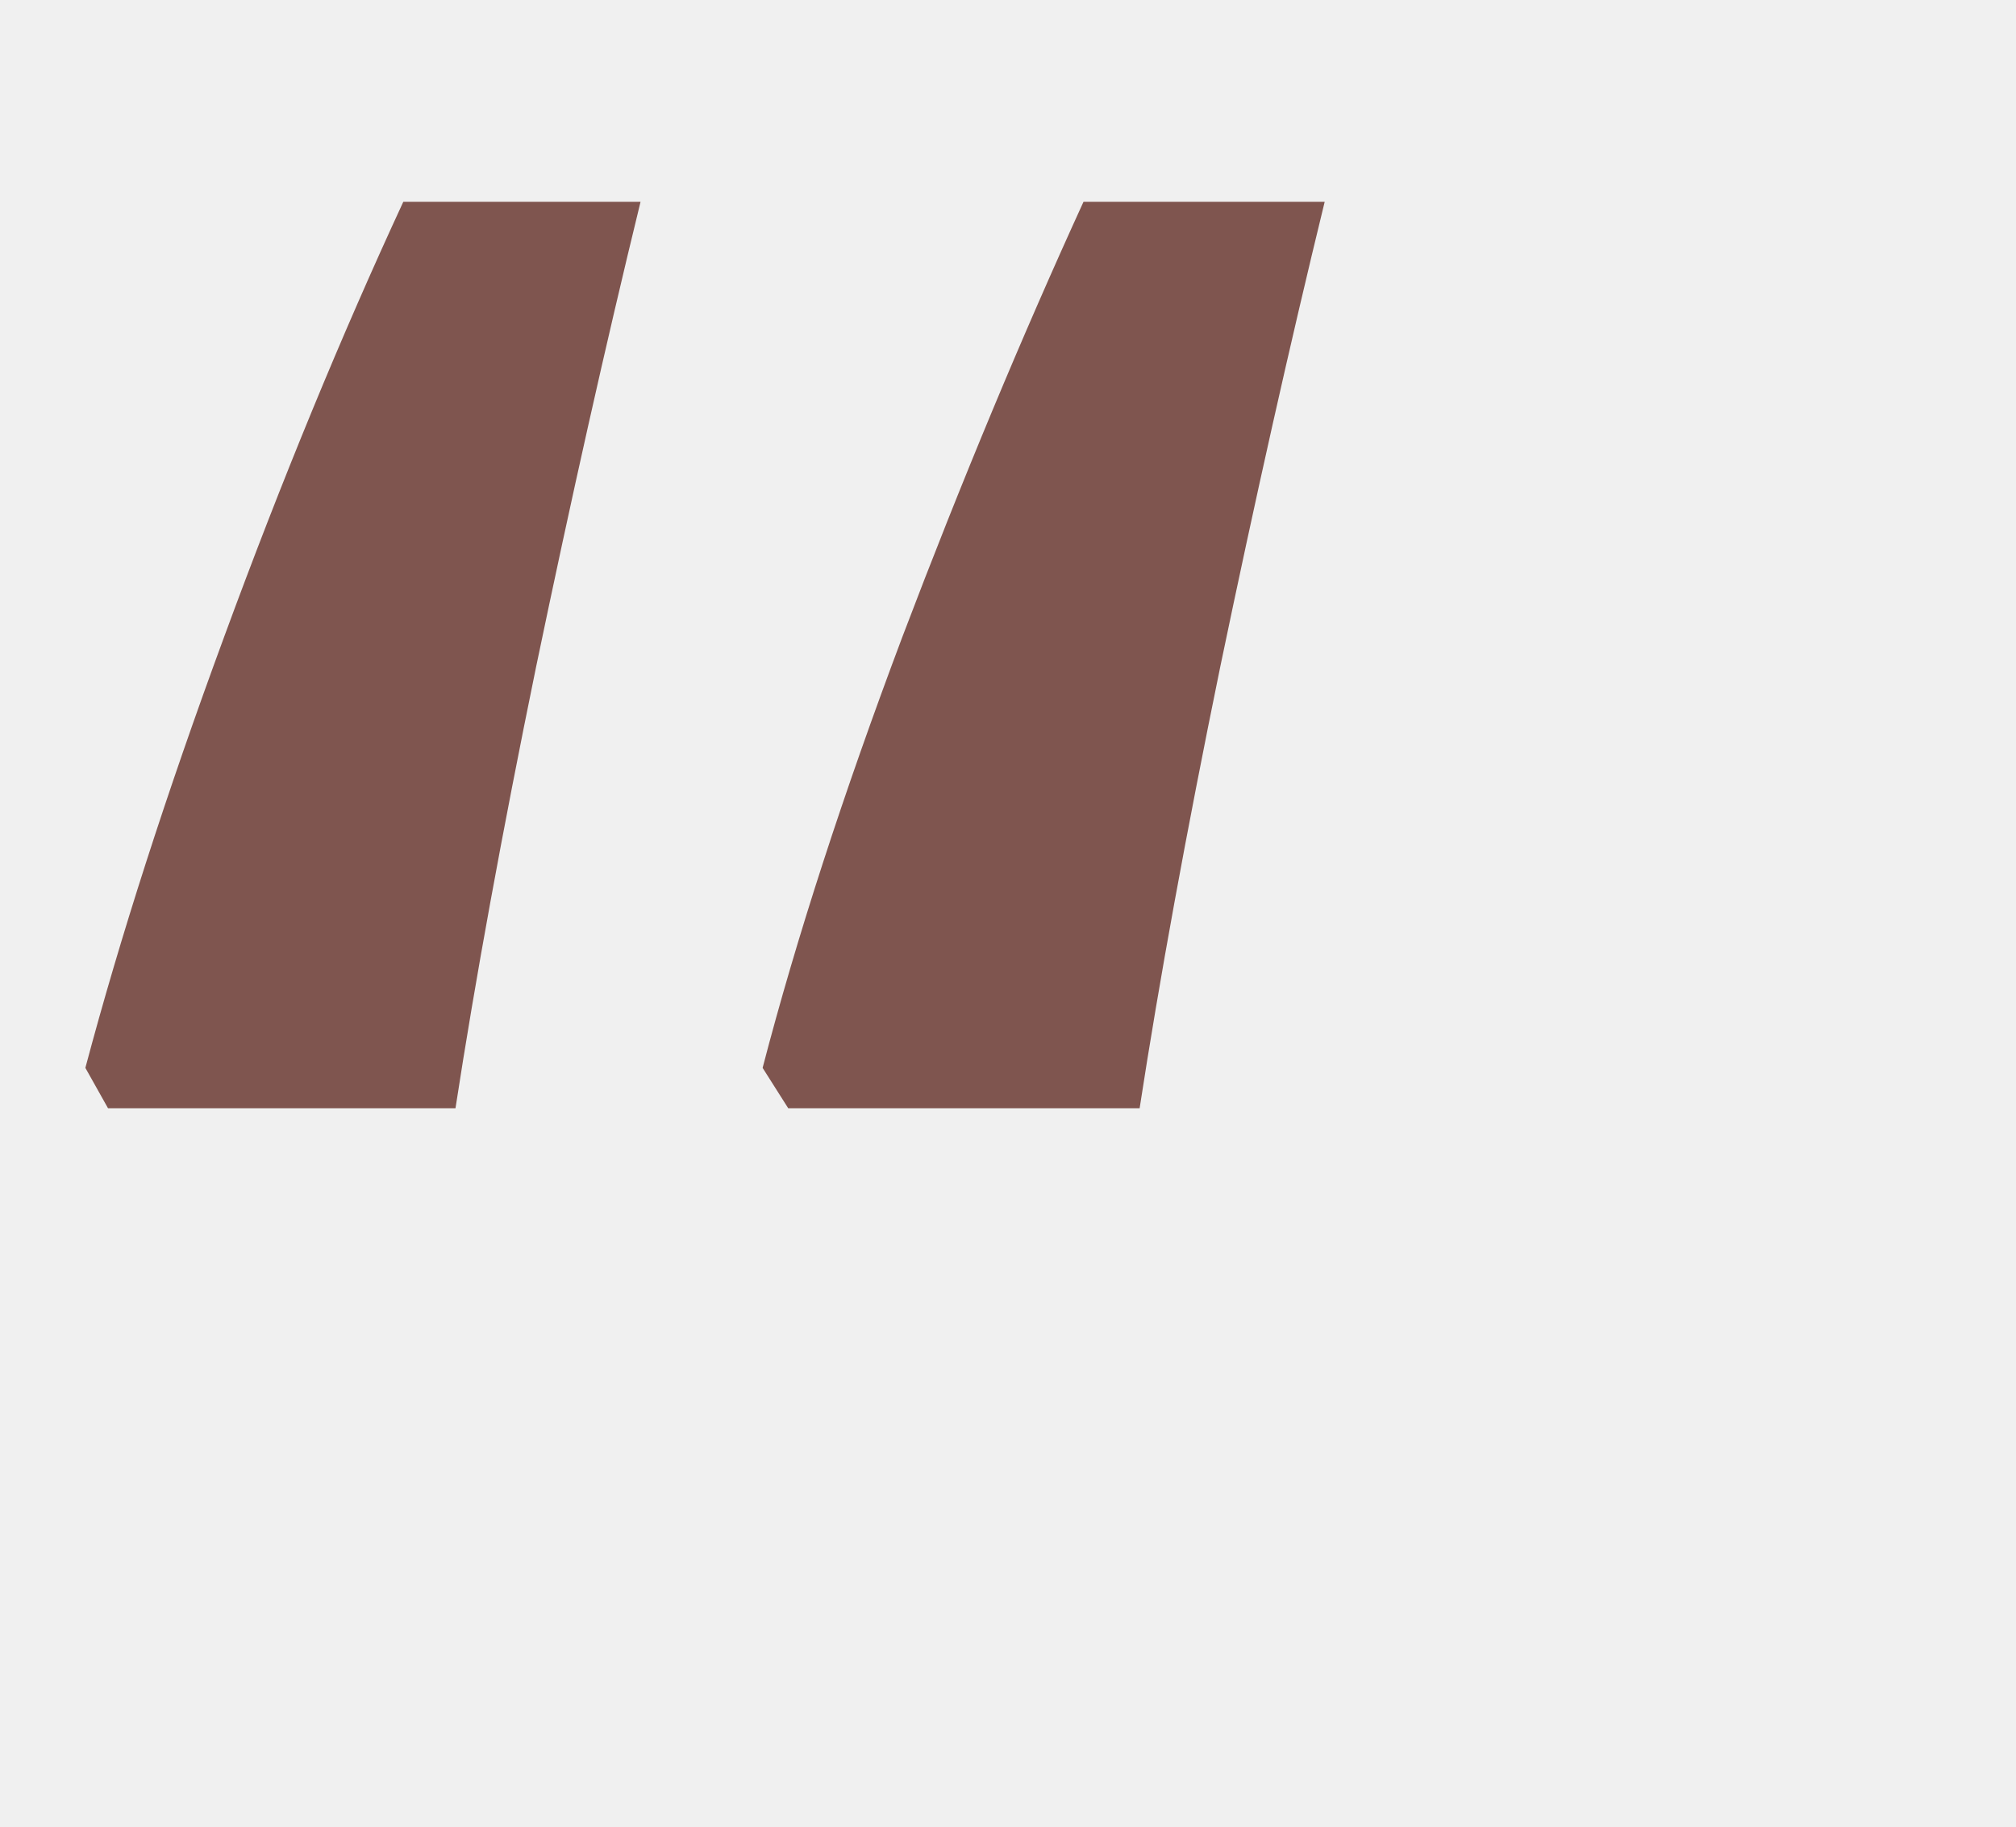
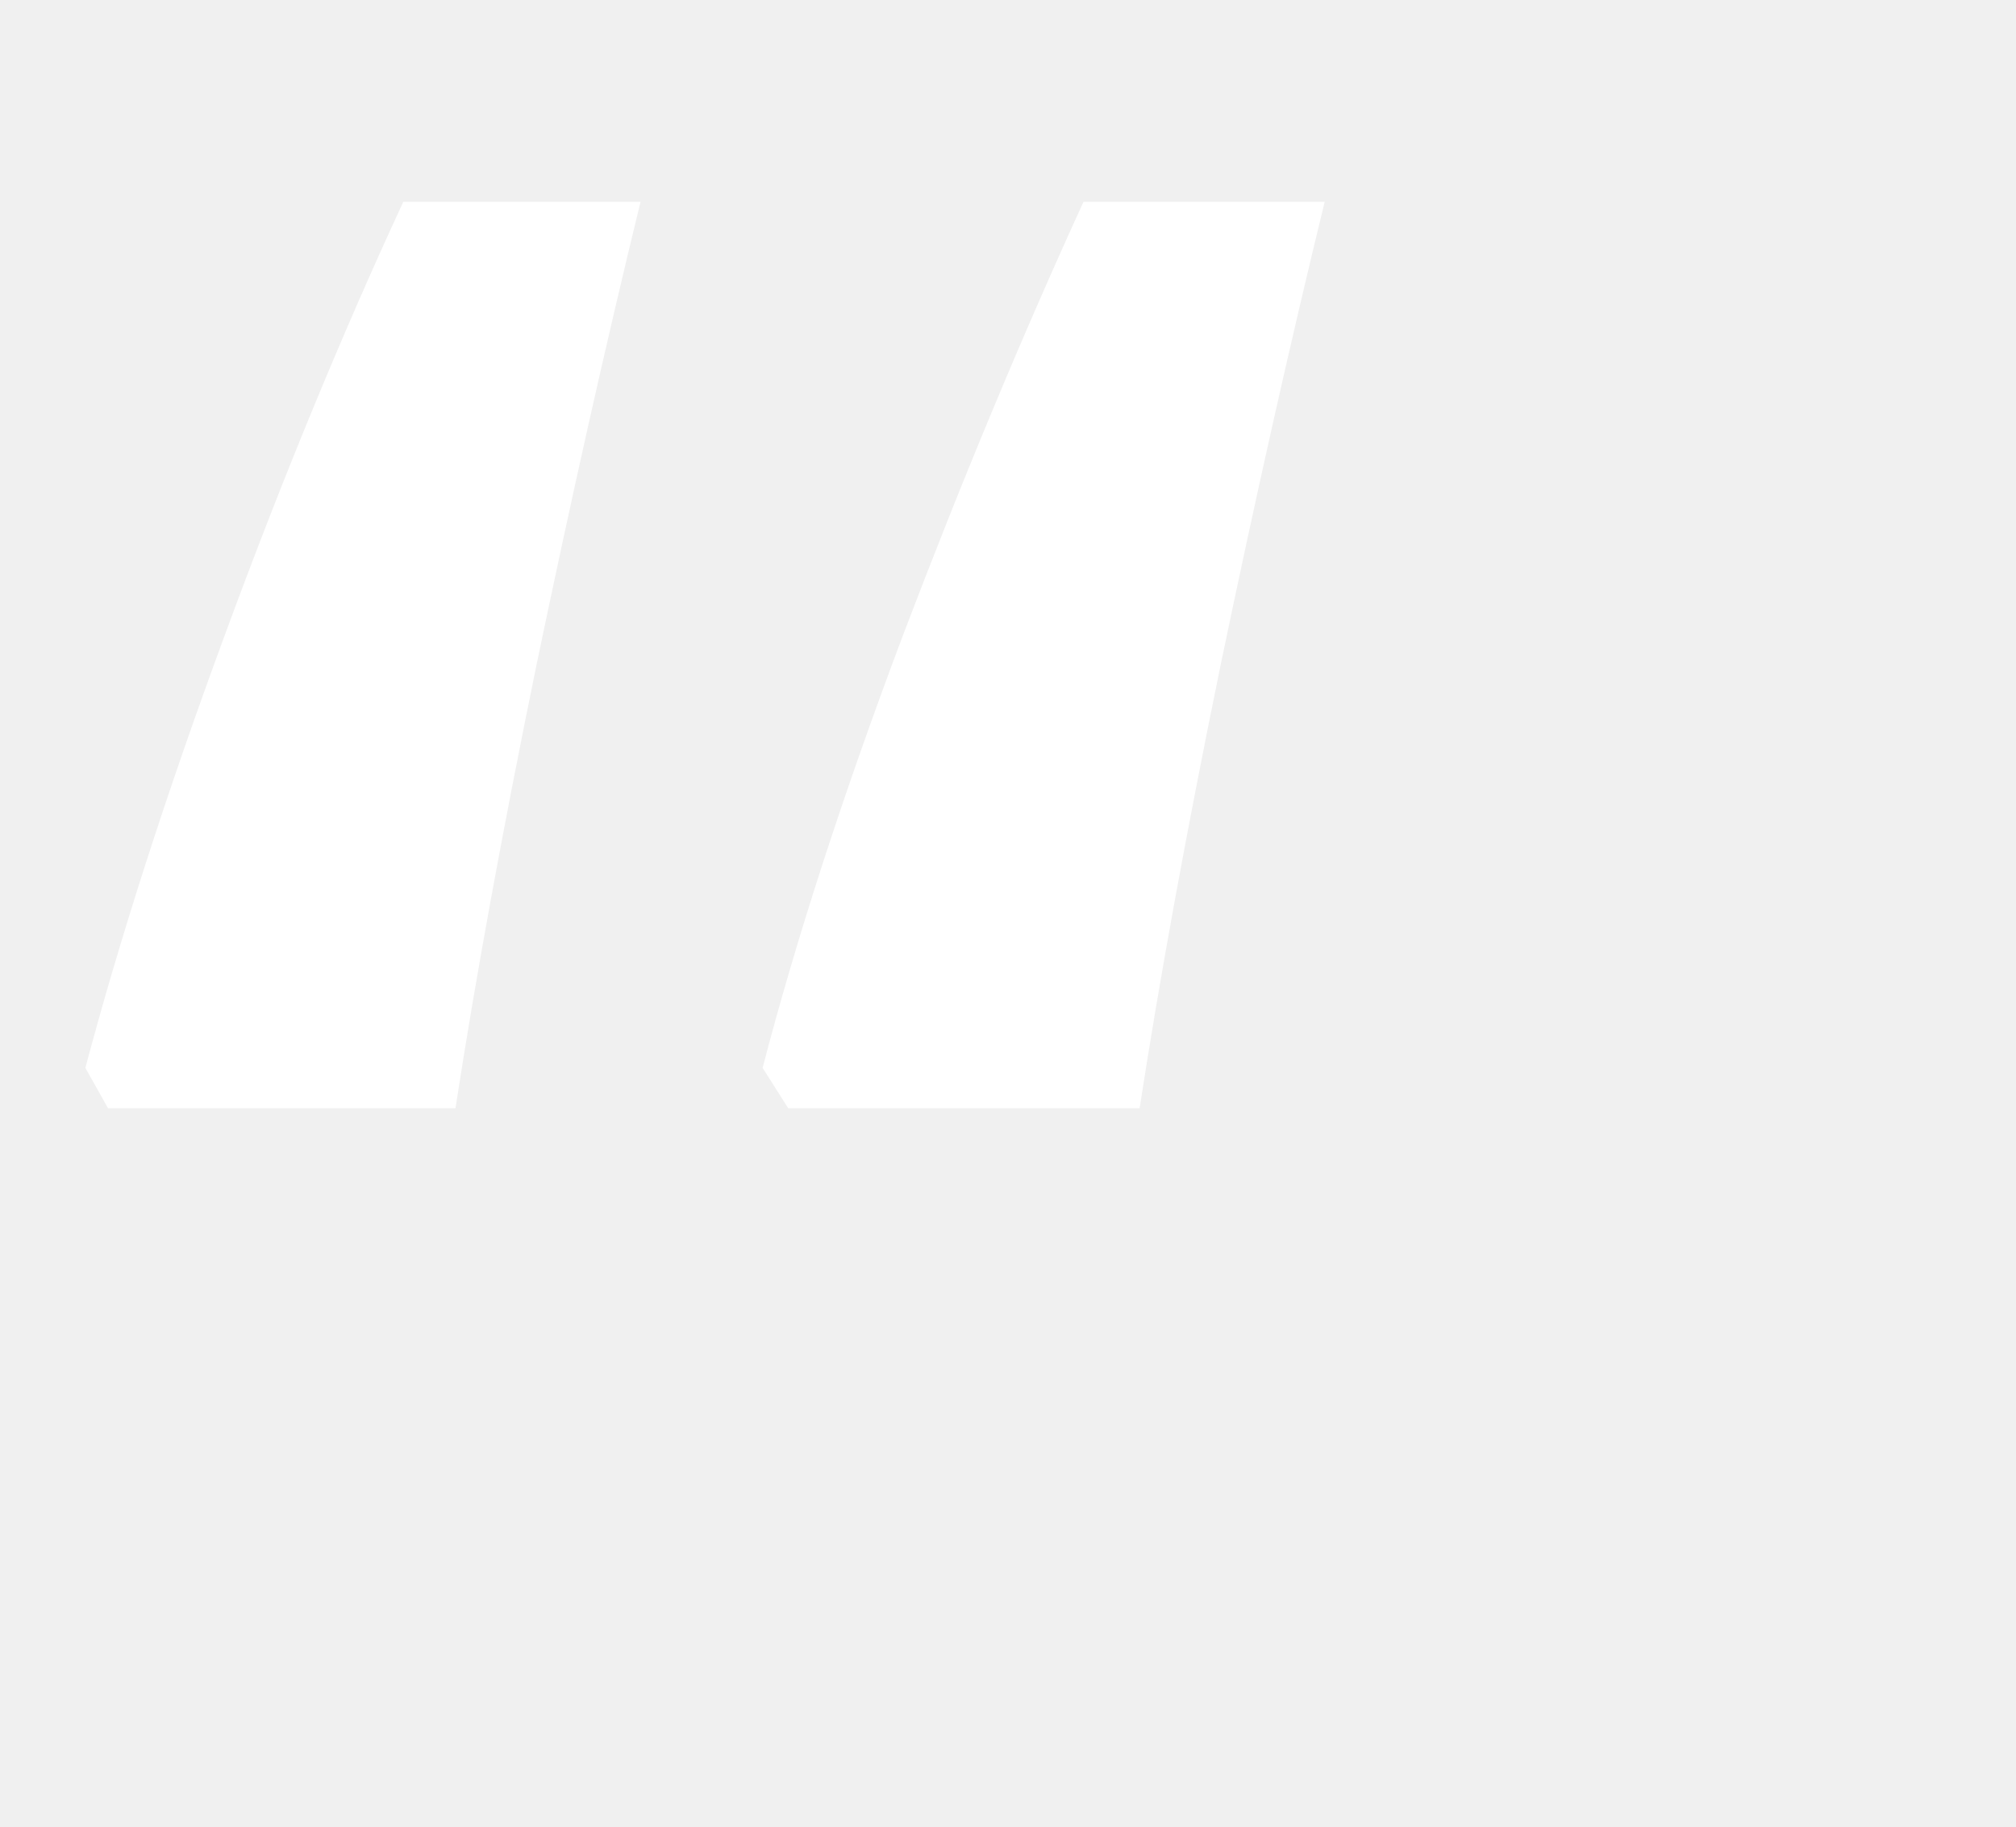
<svg xmlns="http://www.w3.org/2000/svg" version="1.1" id="Layer_1" x="0px" y="0px" viewBox="0 0 32 29" style="enable-background:new 0 0 32 29;" xml:space="preserve">
  <style type="text/css">
- 	.st0{fill:#7F554F;}
+ 	.st0{fill:#FFFFFF;}
	.st1{font-family:'Arial-Black';}
	.st2{font-size:58.695px;}
</style>
  <text transform="matrix(1 0 0 1 0.6519 45.125)" class="st0 st1 st2">“</text>
</svg>
